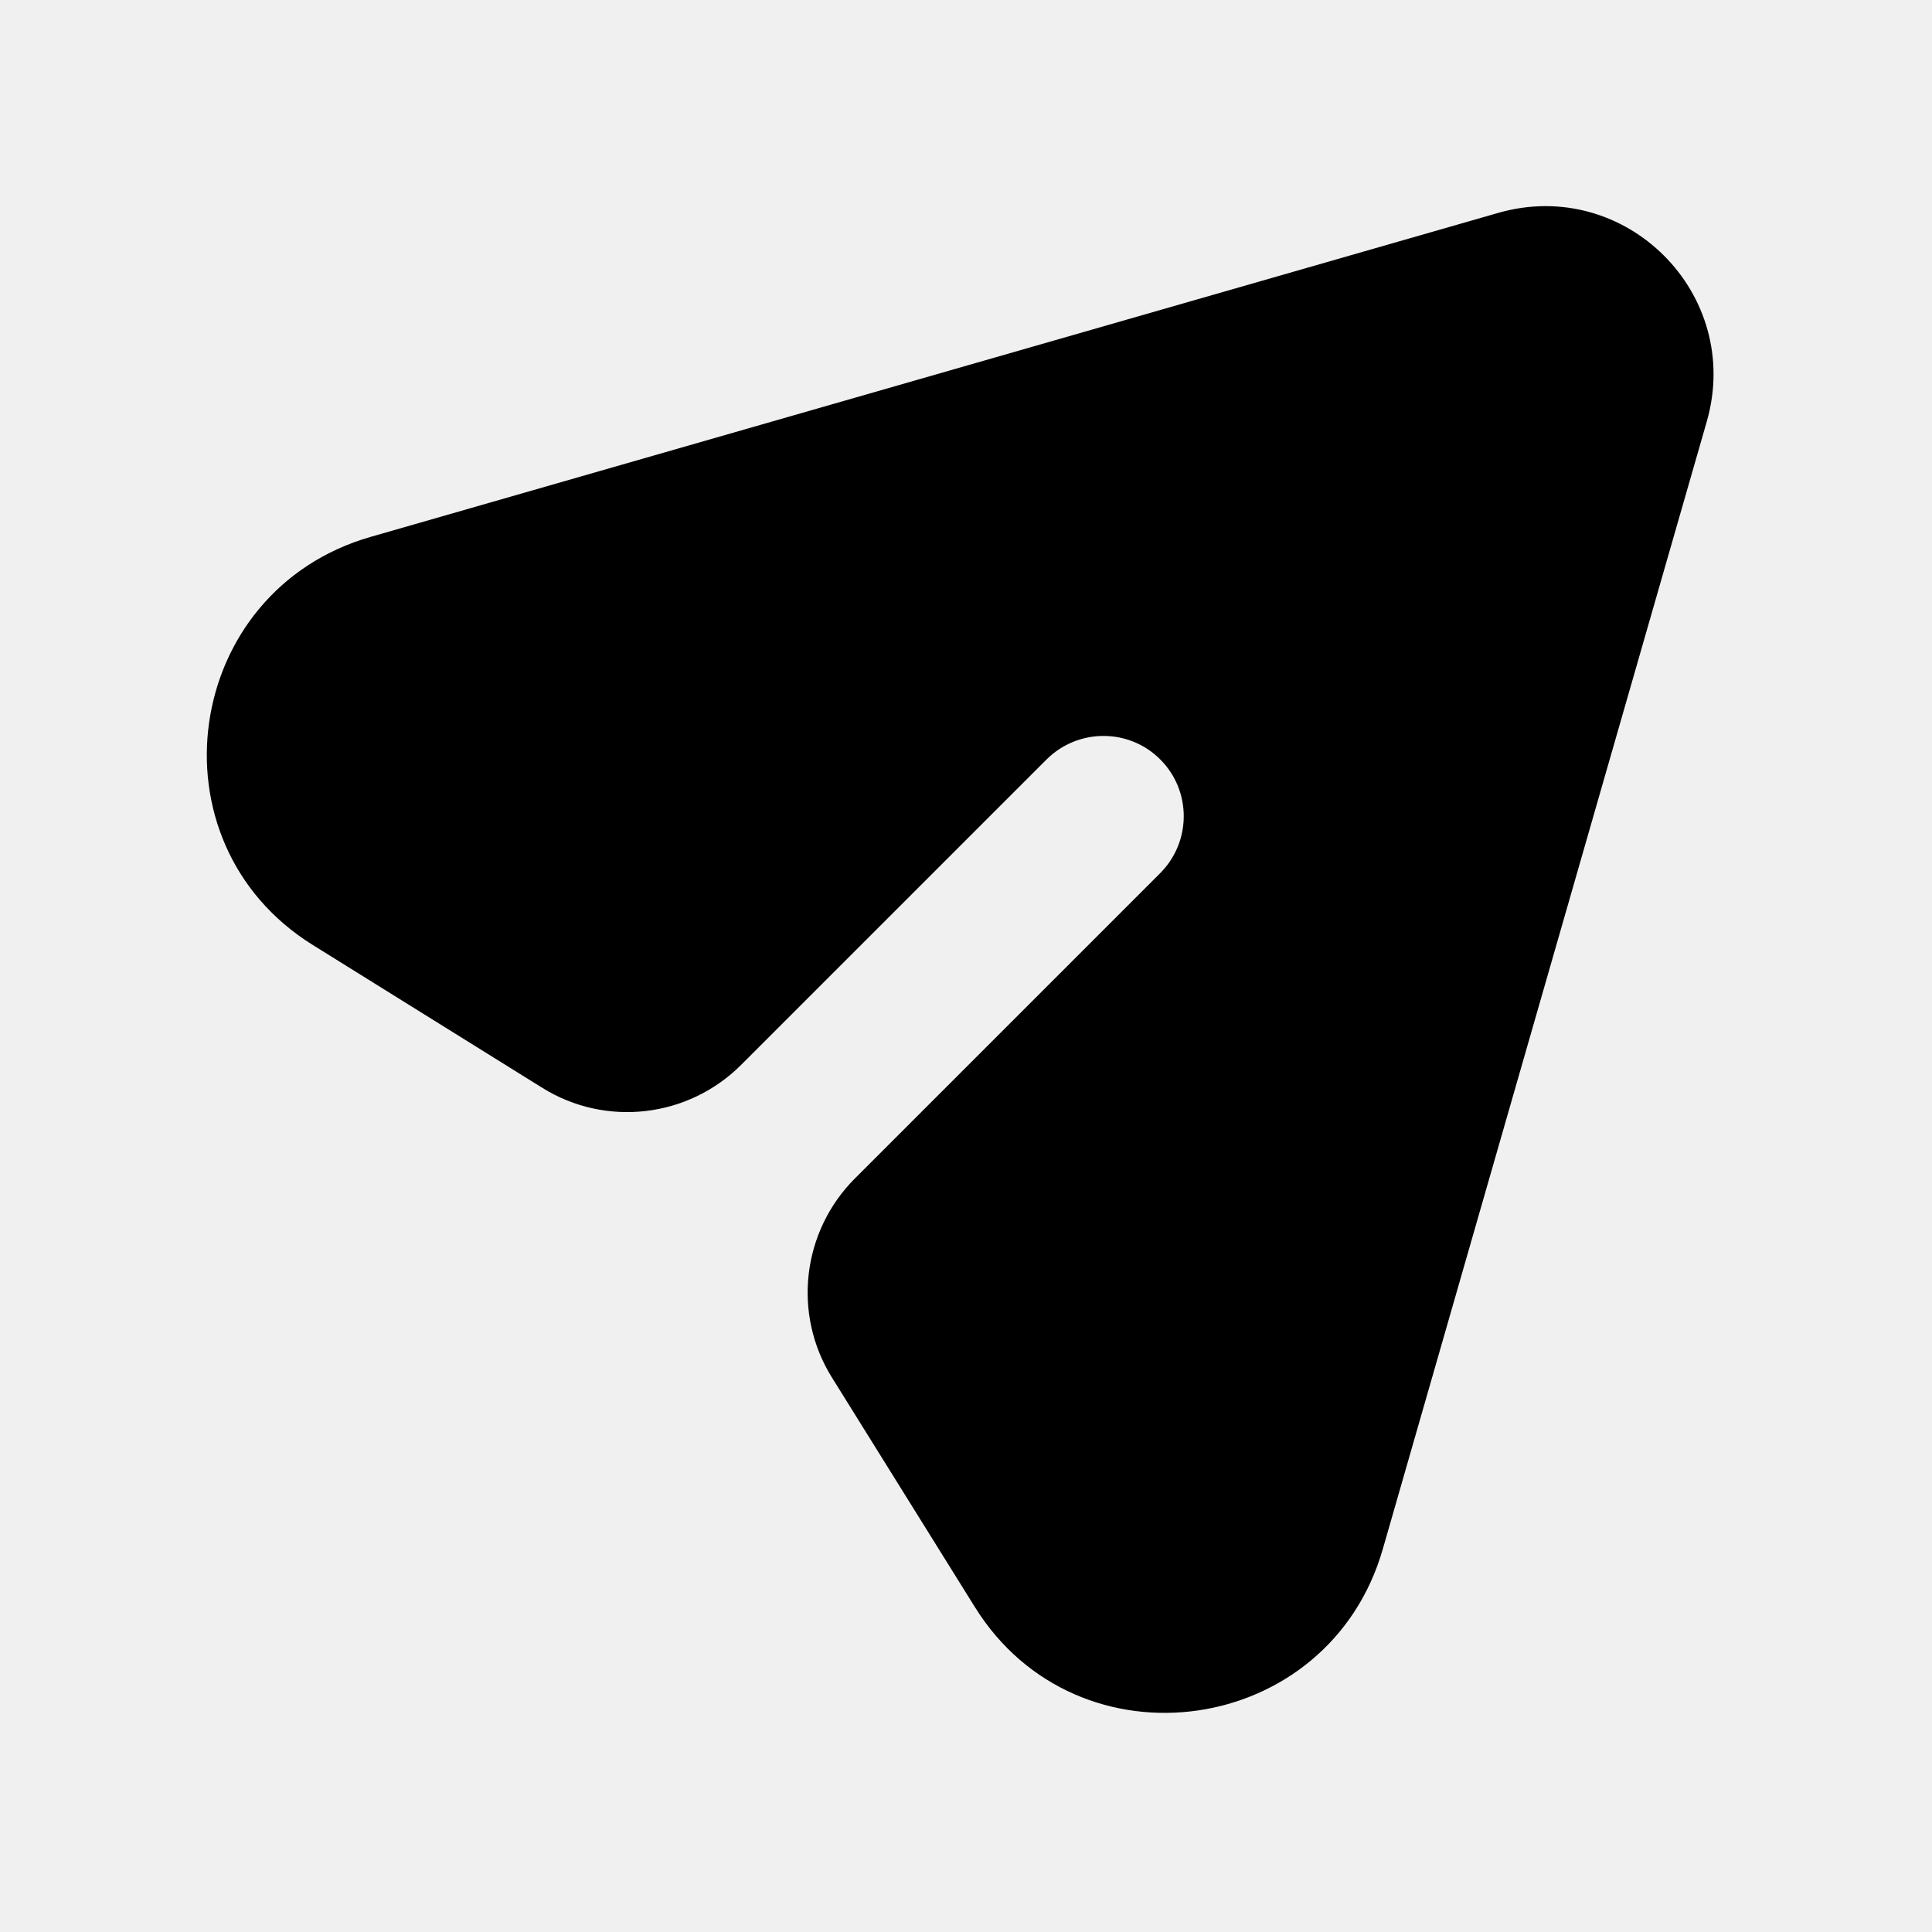
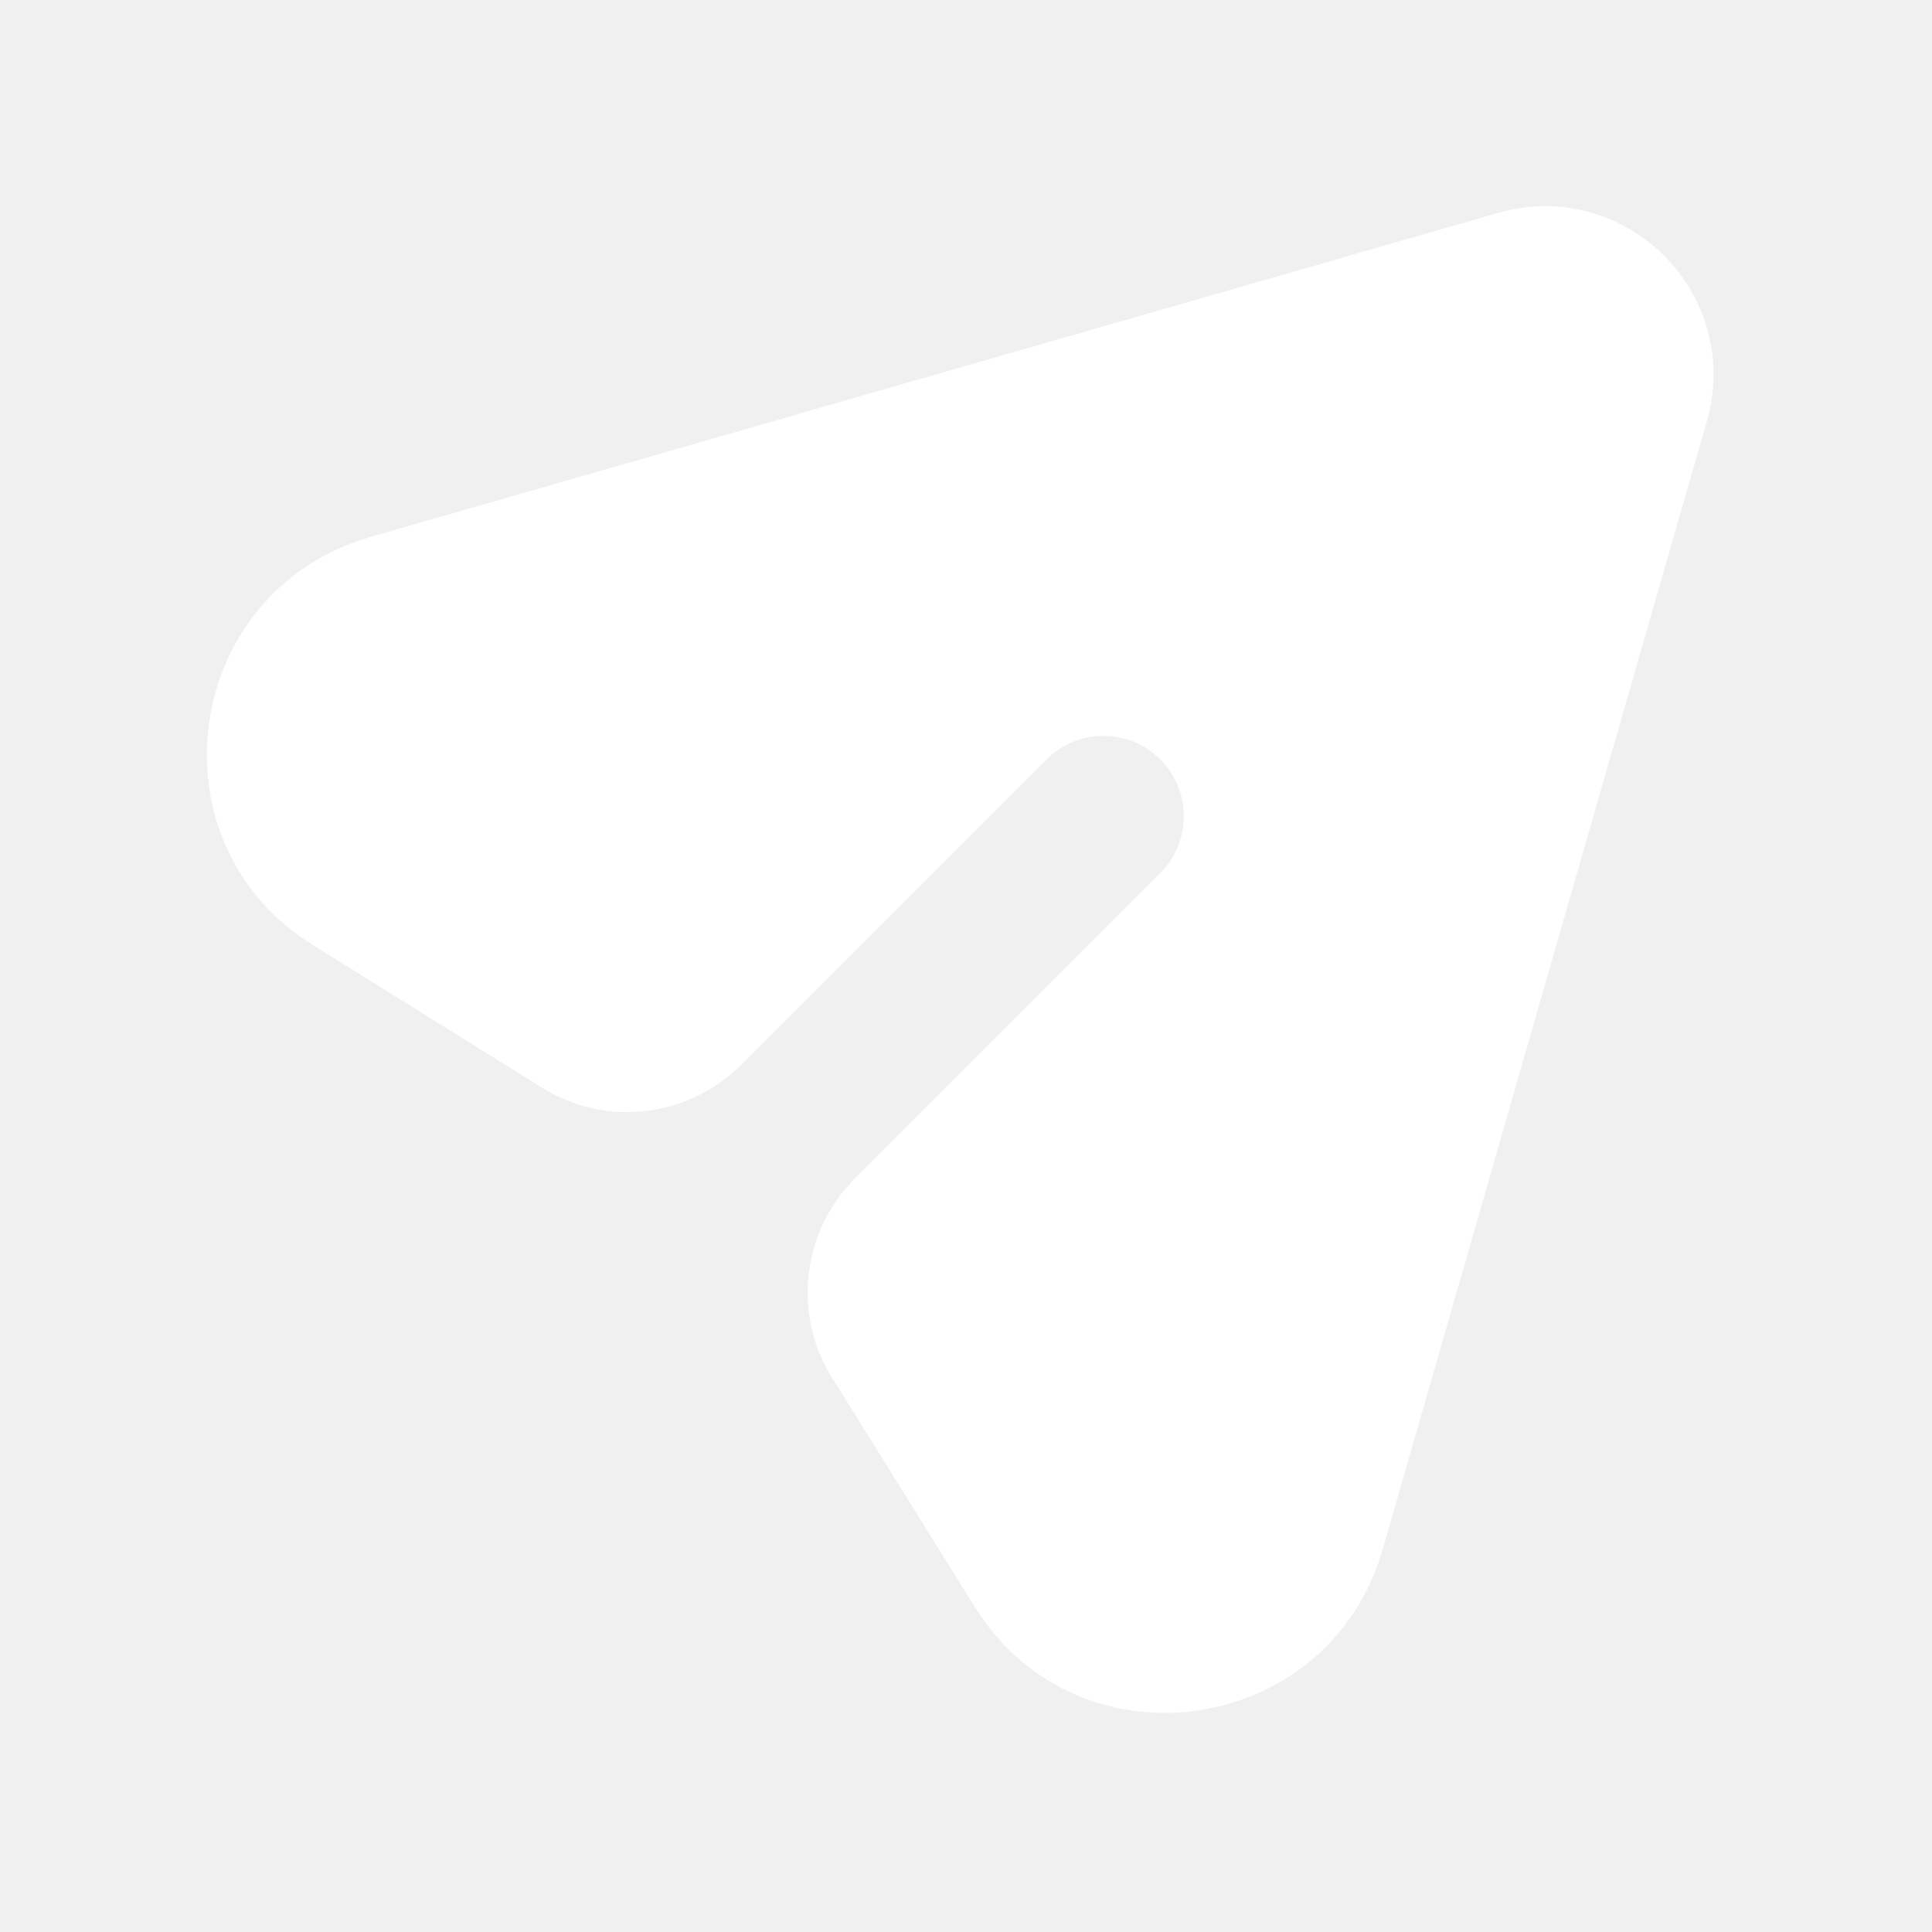
<svg xmlns="http://www.w3.org/2000/svg" width="800px" height="800px" viewBox="0 0 24 24" fill="none">
-   <path fill-rule="evenodd" clip-rule="evenodd" d="M18.61 2.645C20.195 2.19 21.657 3.652 21.202 5.237L17.178 19.242C16.508 21.576 13.39 22.02 12.11 19.963L10.334 17.111C9.843 16.323 9.962 15.297 10.621 14.638L14.411 10.848C14.802 10.457 14.803 9.824 14.413 9.434C14.024 9.044 13.39 9.045 12.999 9.436L9.209 13.226C8.55 13.886 7.525 14.005 6.736 13.513L3.884 11.738C1.827 10.457 2.271 7.339 4.605 6.669L18.61 2.645Z" fill="#000000" />
+   <path fill-rule="evenodd" clip-rule="evenodd" d="M18.61 2.645C20.195 2.19 21.657 3.652 21.202 5.237L17.178 19.242C16.508 21.576 13.39 22.02 12.11 19.963L10.334 17.111C9.843 16.323 9.962 15.297 10.621 14.638L14.411 10.848C14.802 10.457 14.803 9.824 14.413 9.434C14.024 9.044 13.39 9.045 12.999 9.436L9.209 13.226C8.55 13.886 7.525 14.005 6.736 13.513L3.884 11.738C1.827 10.457 2.271 7.339 4.605 6.669L18.61 2.645Z" fill="#ffffff" />
</svg>
